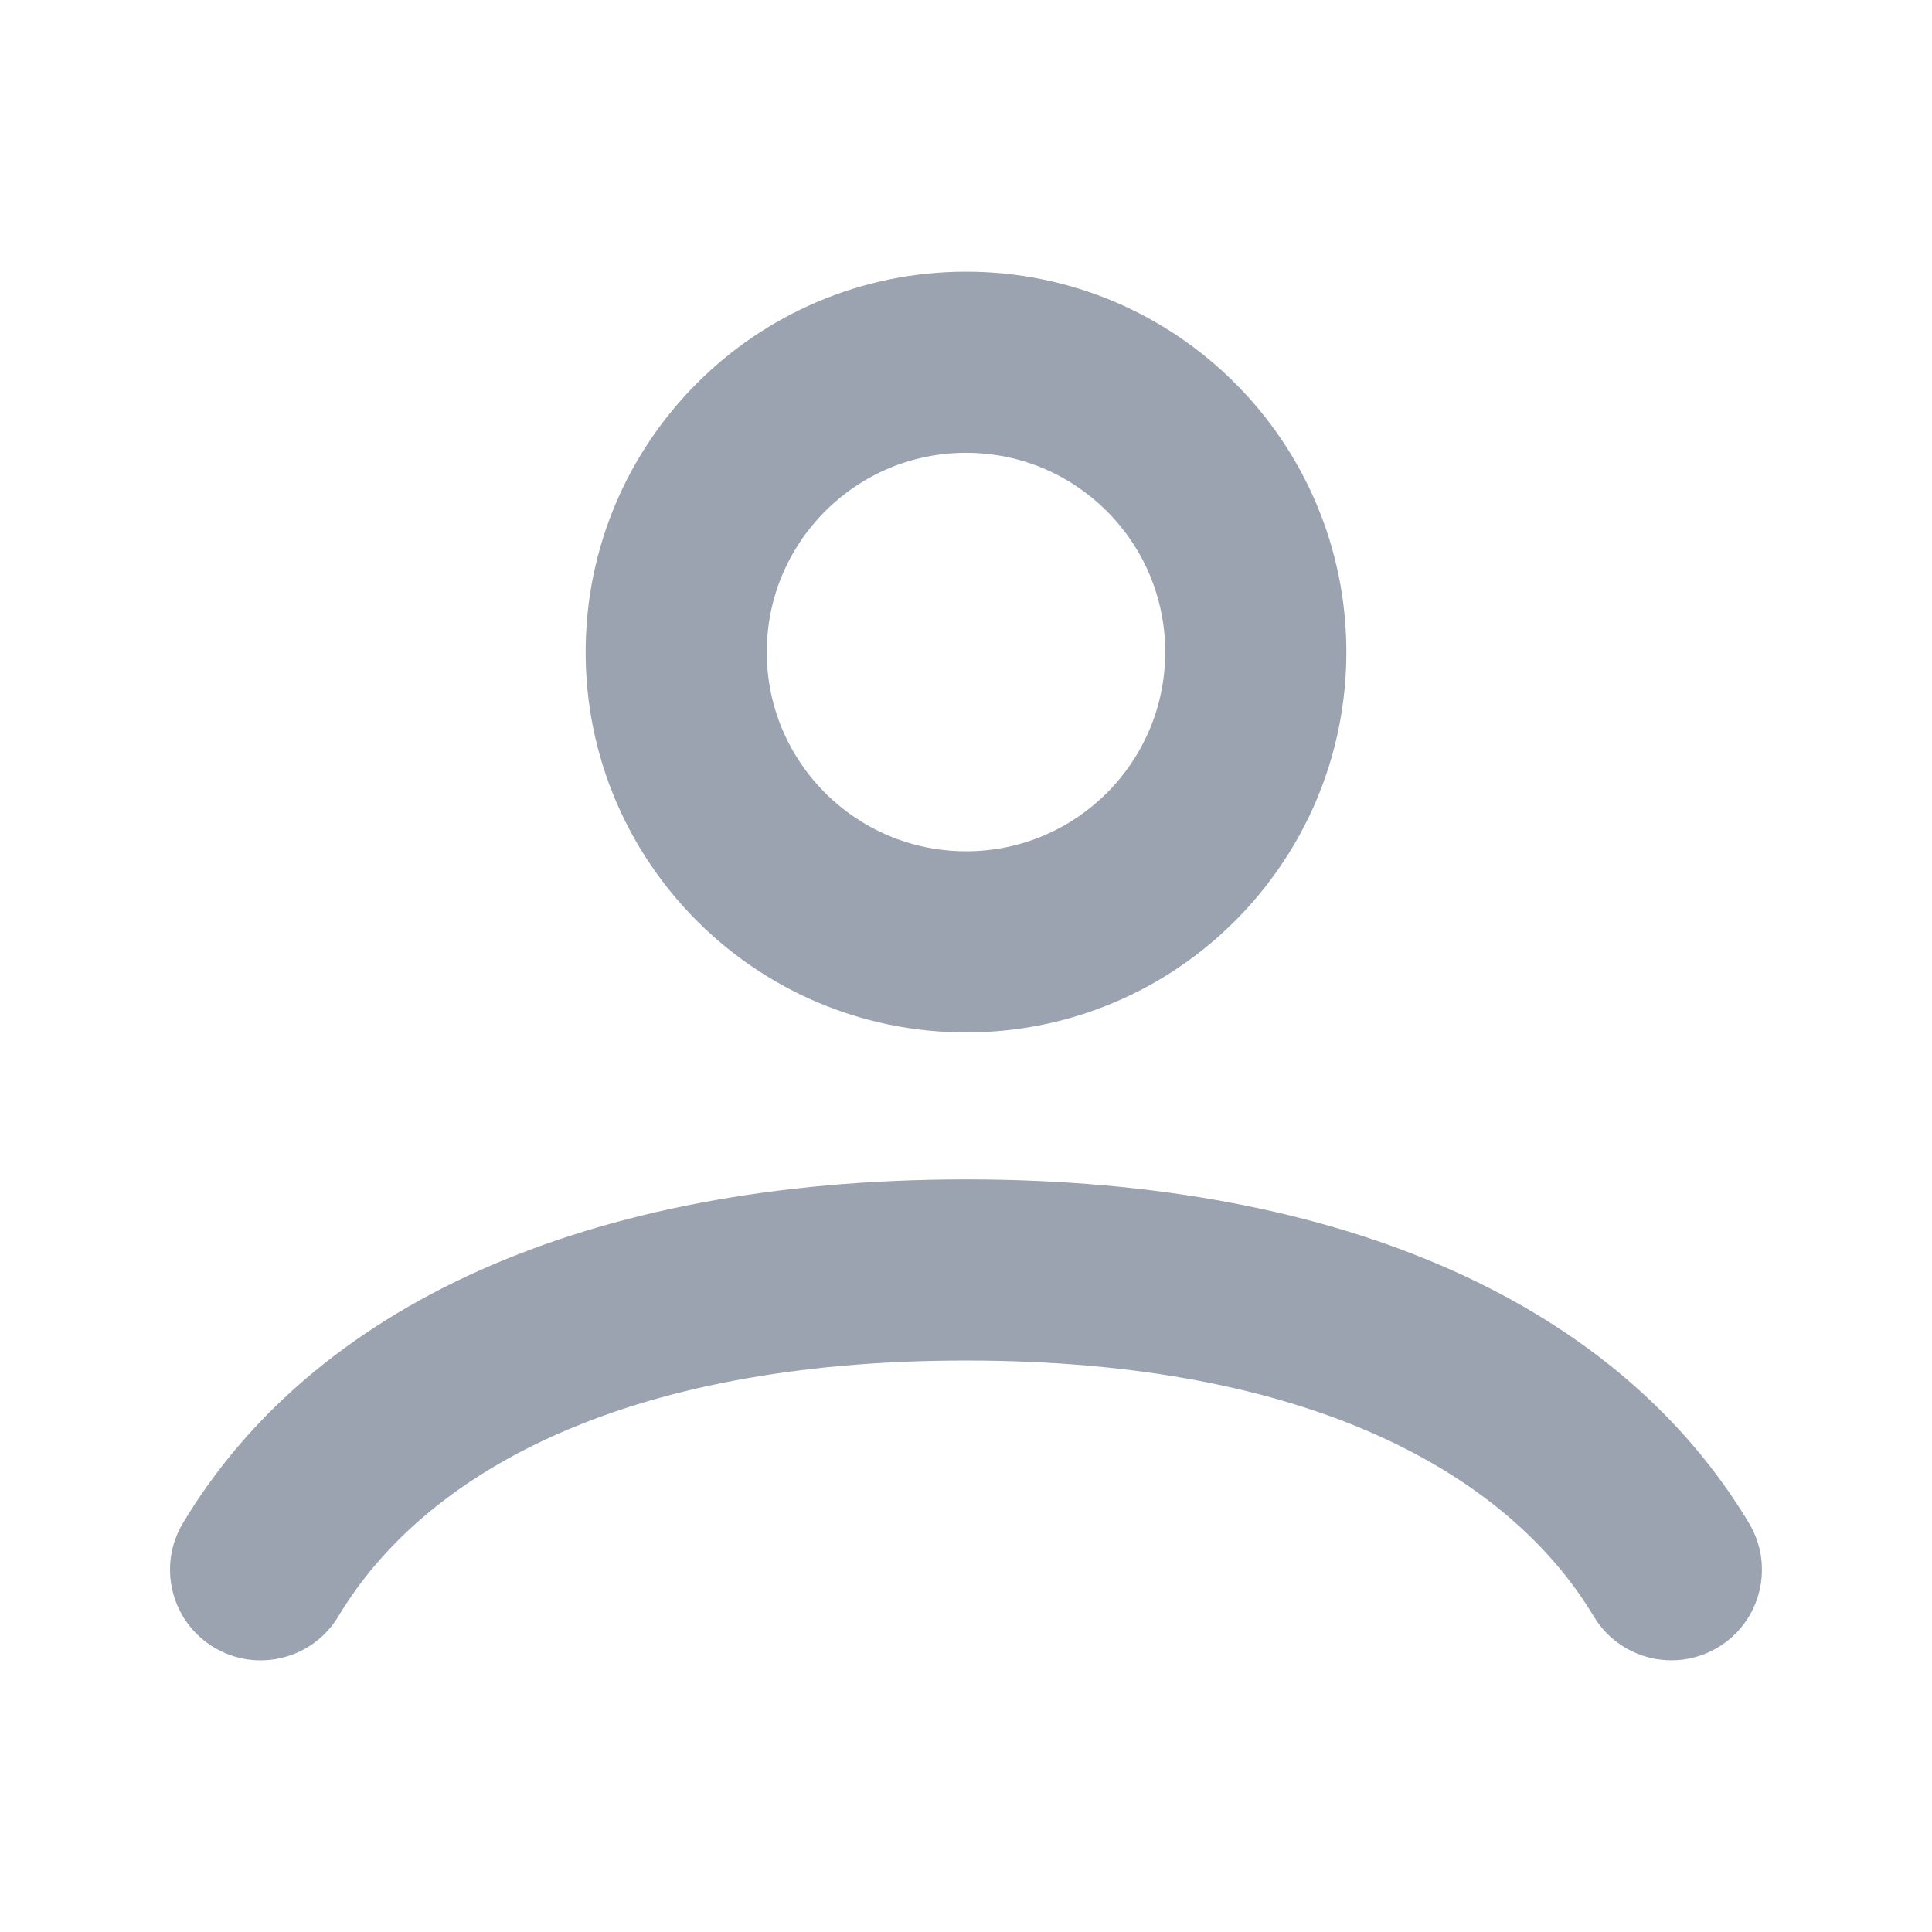
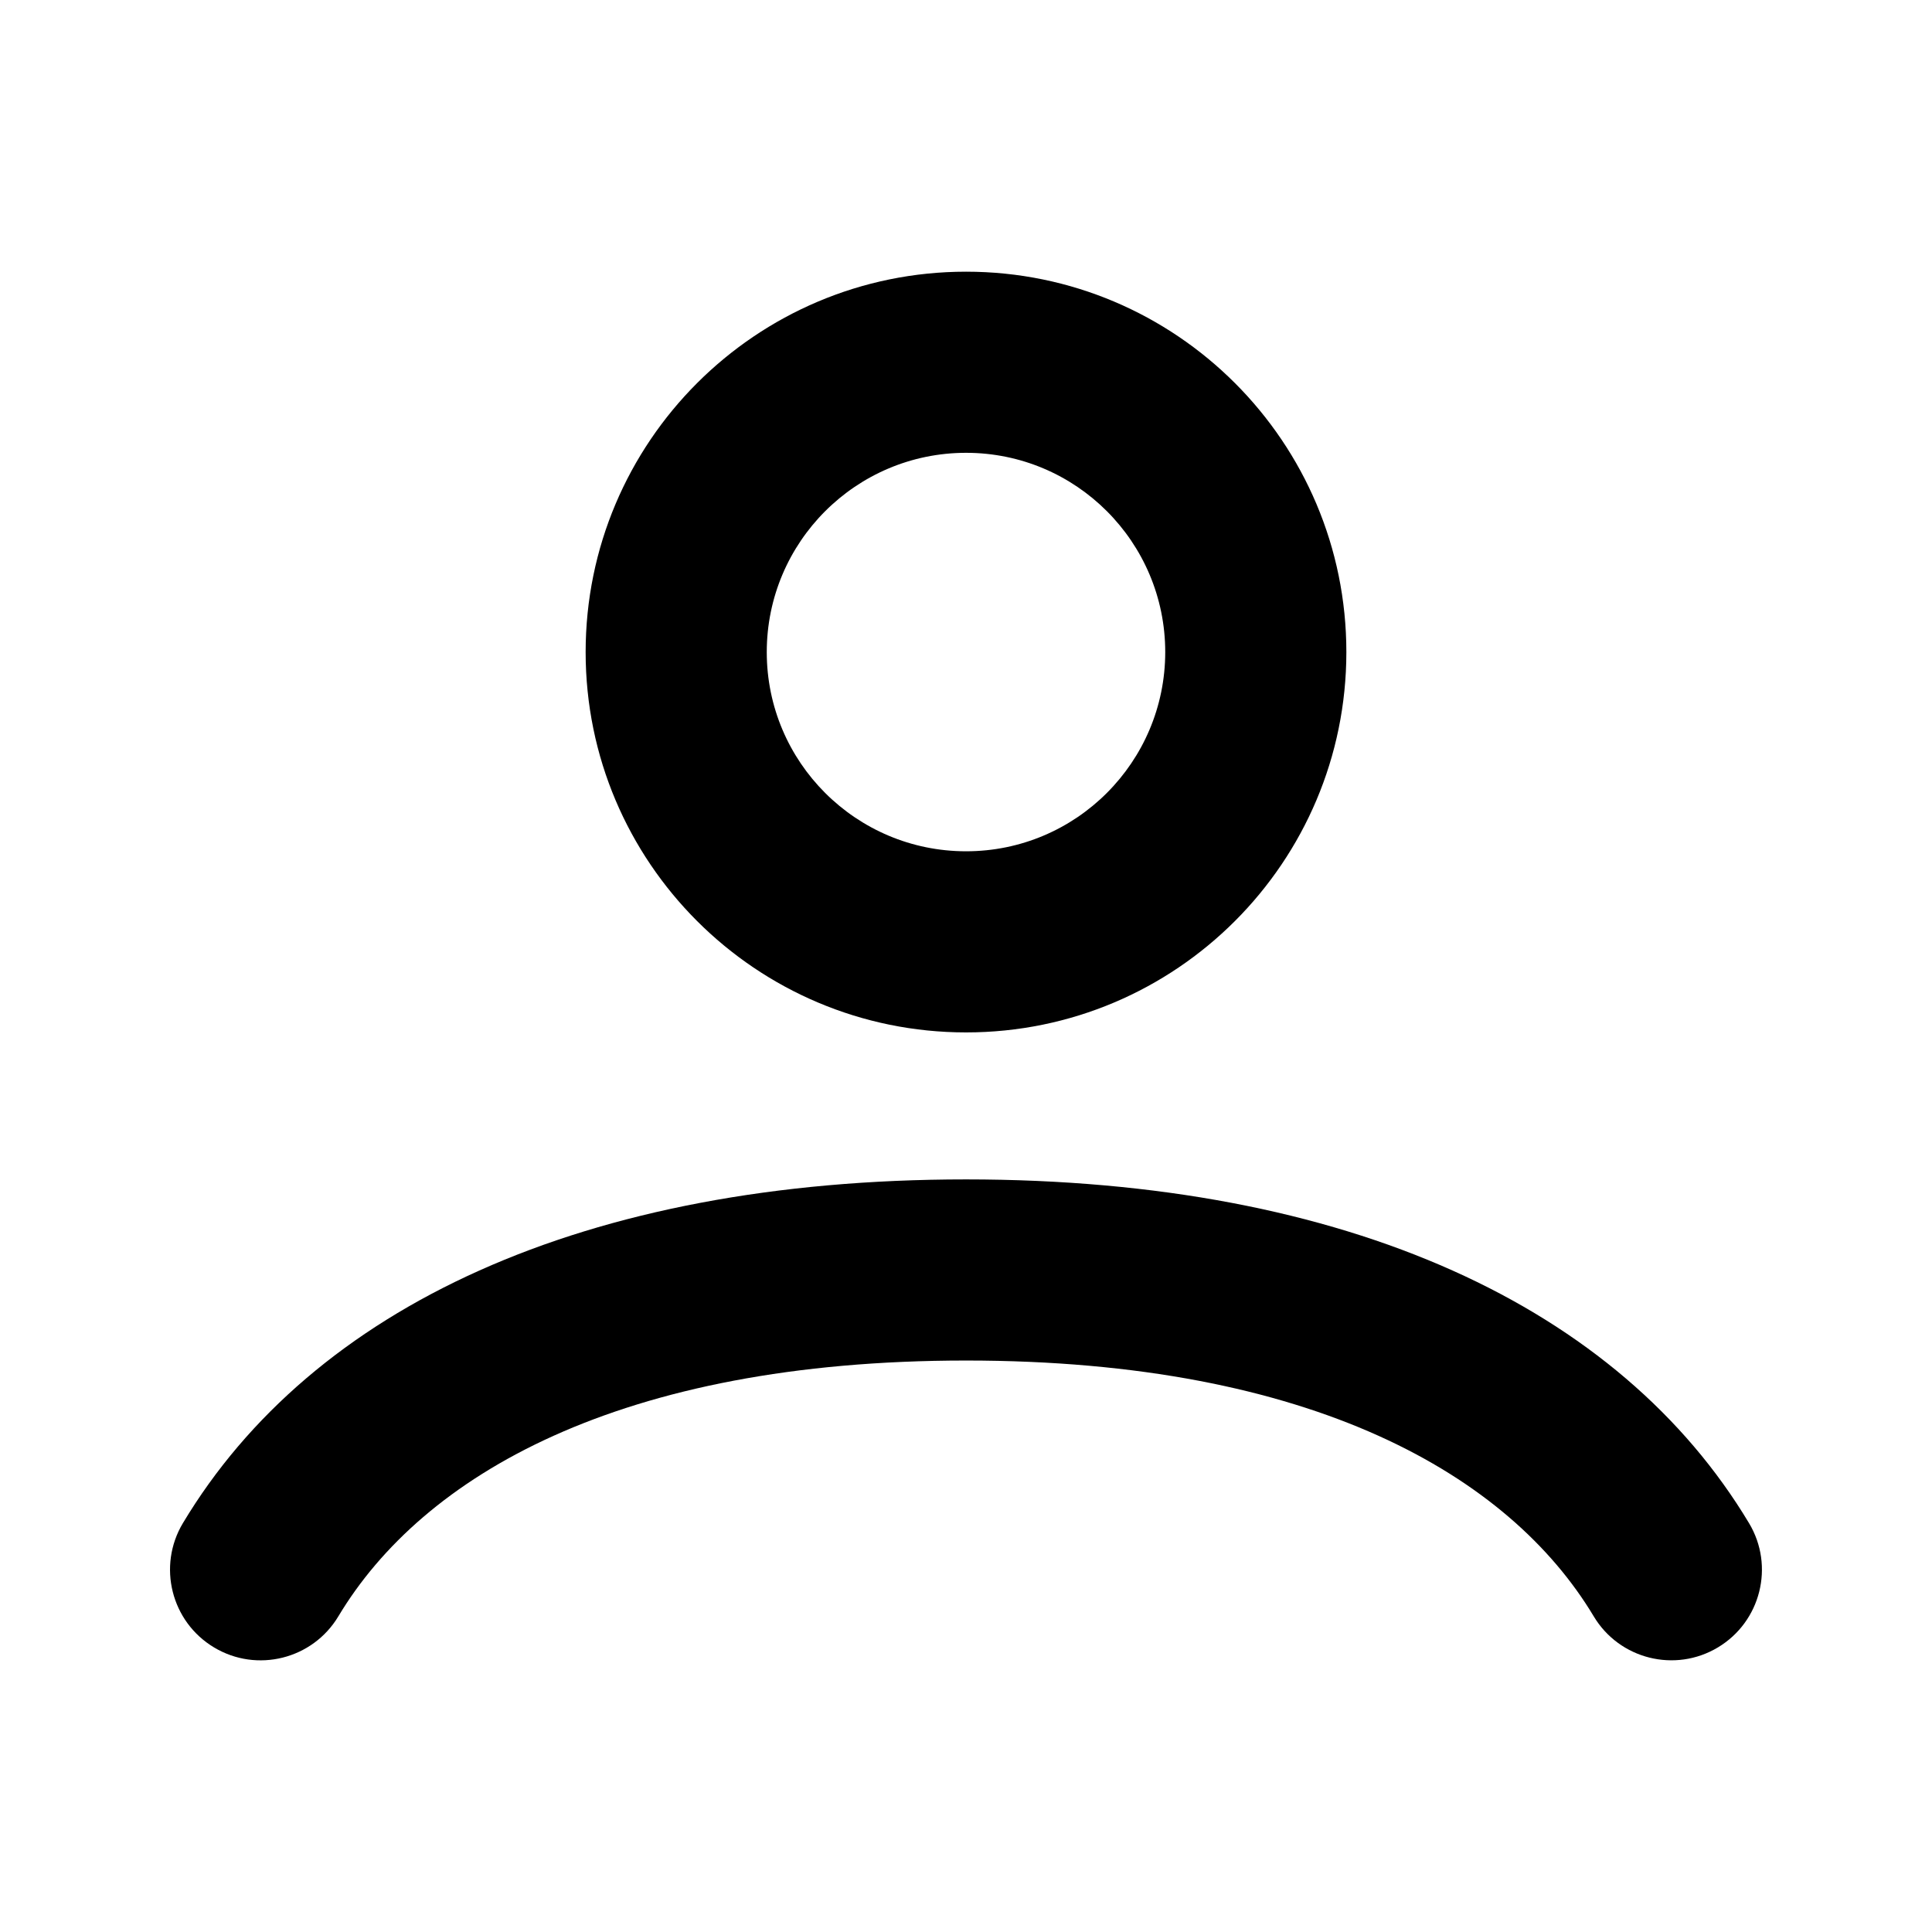
<svg xmlns="http://www.w3.org/2000/svg" width="100%" height="100%" viewBox="0 0 24 24" fill="none">
-   <path d="M12.001 14.651C16.753 14.652 20.122 16.245 21.727 18.921C22.047 19.454 21.873 20.146 21.34 20.465C20.808 20.784 20.117 20.611 19.798 20.079C18.752 18.334 16.311 16.901 12.001 16.901C7.69 16.901 5.249 18.334 4.203 20.079C3.884 20.611 3.192 20.785 2.659 20.465C2.126 20.146 1.953 19.454 2.272 18.921C3.877 16.245 7.247 14.651 12.001 14.651ZM14.475 8.101C14.475 6.734 13.367 5.625 12.001 5.625C10.634 5.625 9.525 6.734 9.525 8.101C9.525 9.467 10.634 10.575 12.001 10.575C13.367 10.575 14.474 9.467 14.475 8.101ZM16.725 8.101C16.724 10.71 14.61 12.825 12.001 12.825C9.391 12.825 7.275 10.71 7.275 8.101C7.275 5.491 9.391 3.375 12.001 3.375C14.61 3.375 16.725 5.491 16.725 8.101Z" fill="#9AA3AF" />
+   <path d="M12.001 14.651C16.753 14.652 20.122 16.245 21.727 18.921C22.047 19.454 21.873 20.146 21.34 20.465C20.808 20.784 20.117 20.611 19.798 20.079C18.752 18.334 16.311 16.901 12.001 16.901C7.69 16.901 5.249 18.334 4.203 20.079C3.884 20.611 3.192 20.785 2.659 20.465C2.126 20.146 1.953 19.454 2.272 18.921C3.877 16.245 7.247 14.651 12.001 14.651ZM14.475 8.101C14.475 6.734 13.367 5.625 12.001 5.625C10.634 5.625 9.525 6.734 9.525 8.101C9.525 9.467 10.634 10.575 12.001 10.575C13.367 10.575 14.474 9.467 14.475 8.101ZM16.725 8.101C16.724 10.71 14.61 12.825 12.001 12.825C9.391 12.825 7.275 10.71 7.275 8.101C7.275 5.491 9.391 3.375 12.001 3.375C14.61 3.375 16.725 5.491 16.725 8.101Z" fill="currentColor" />
</svg>
